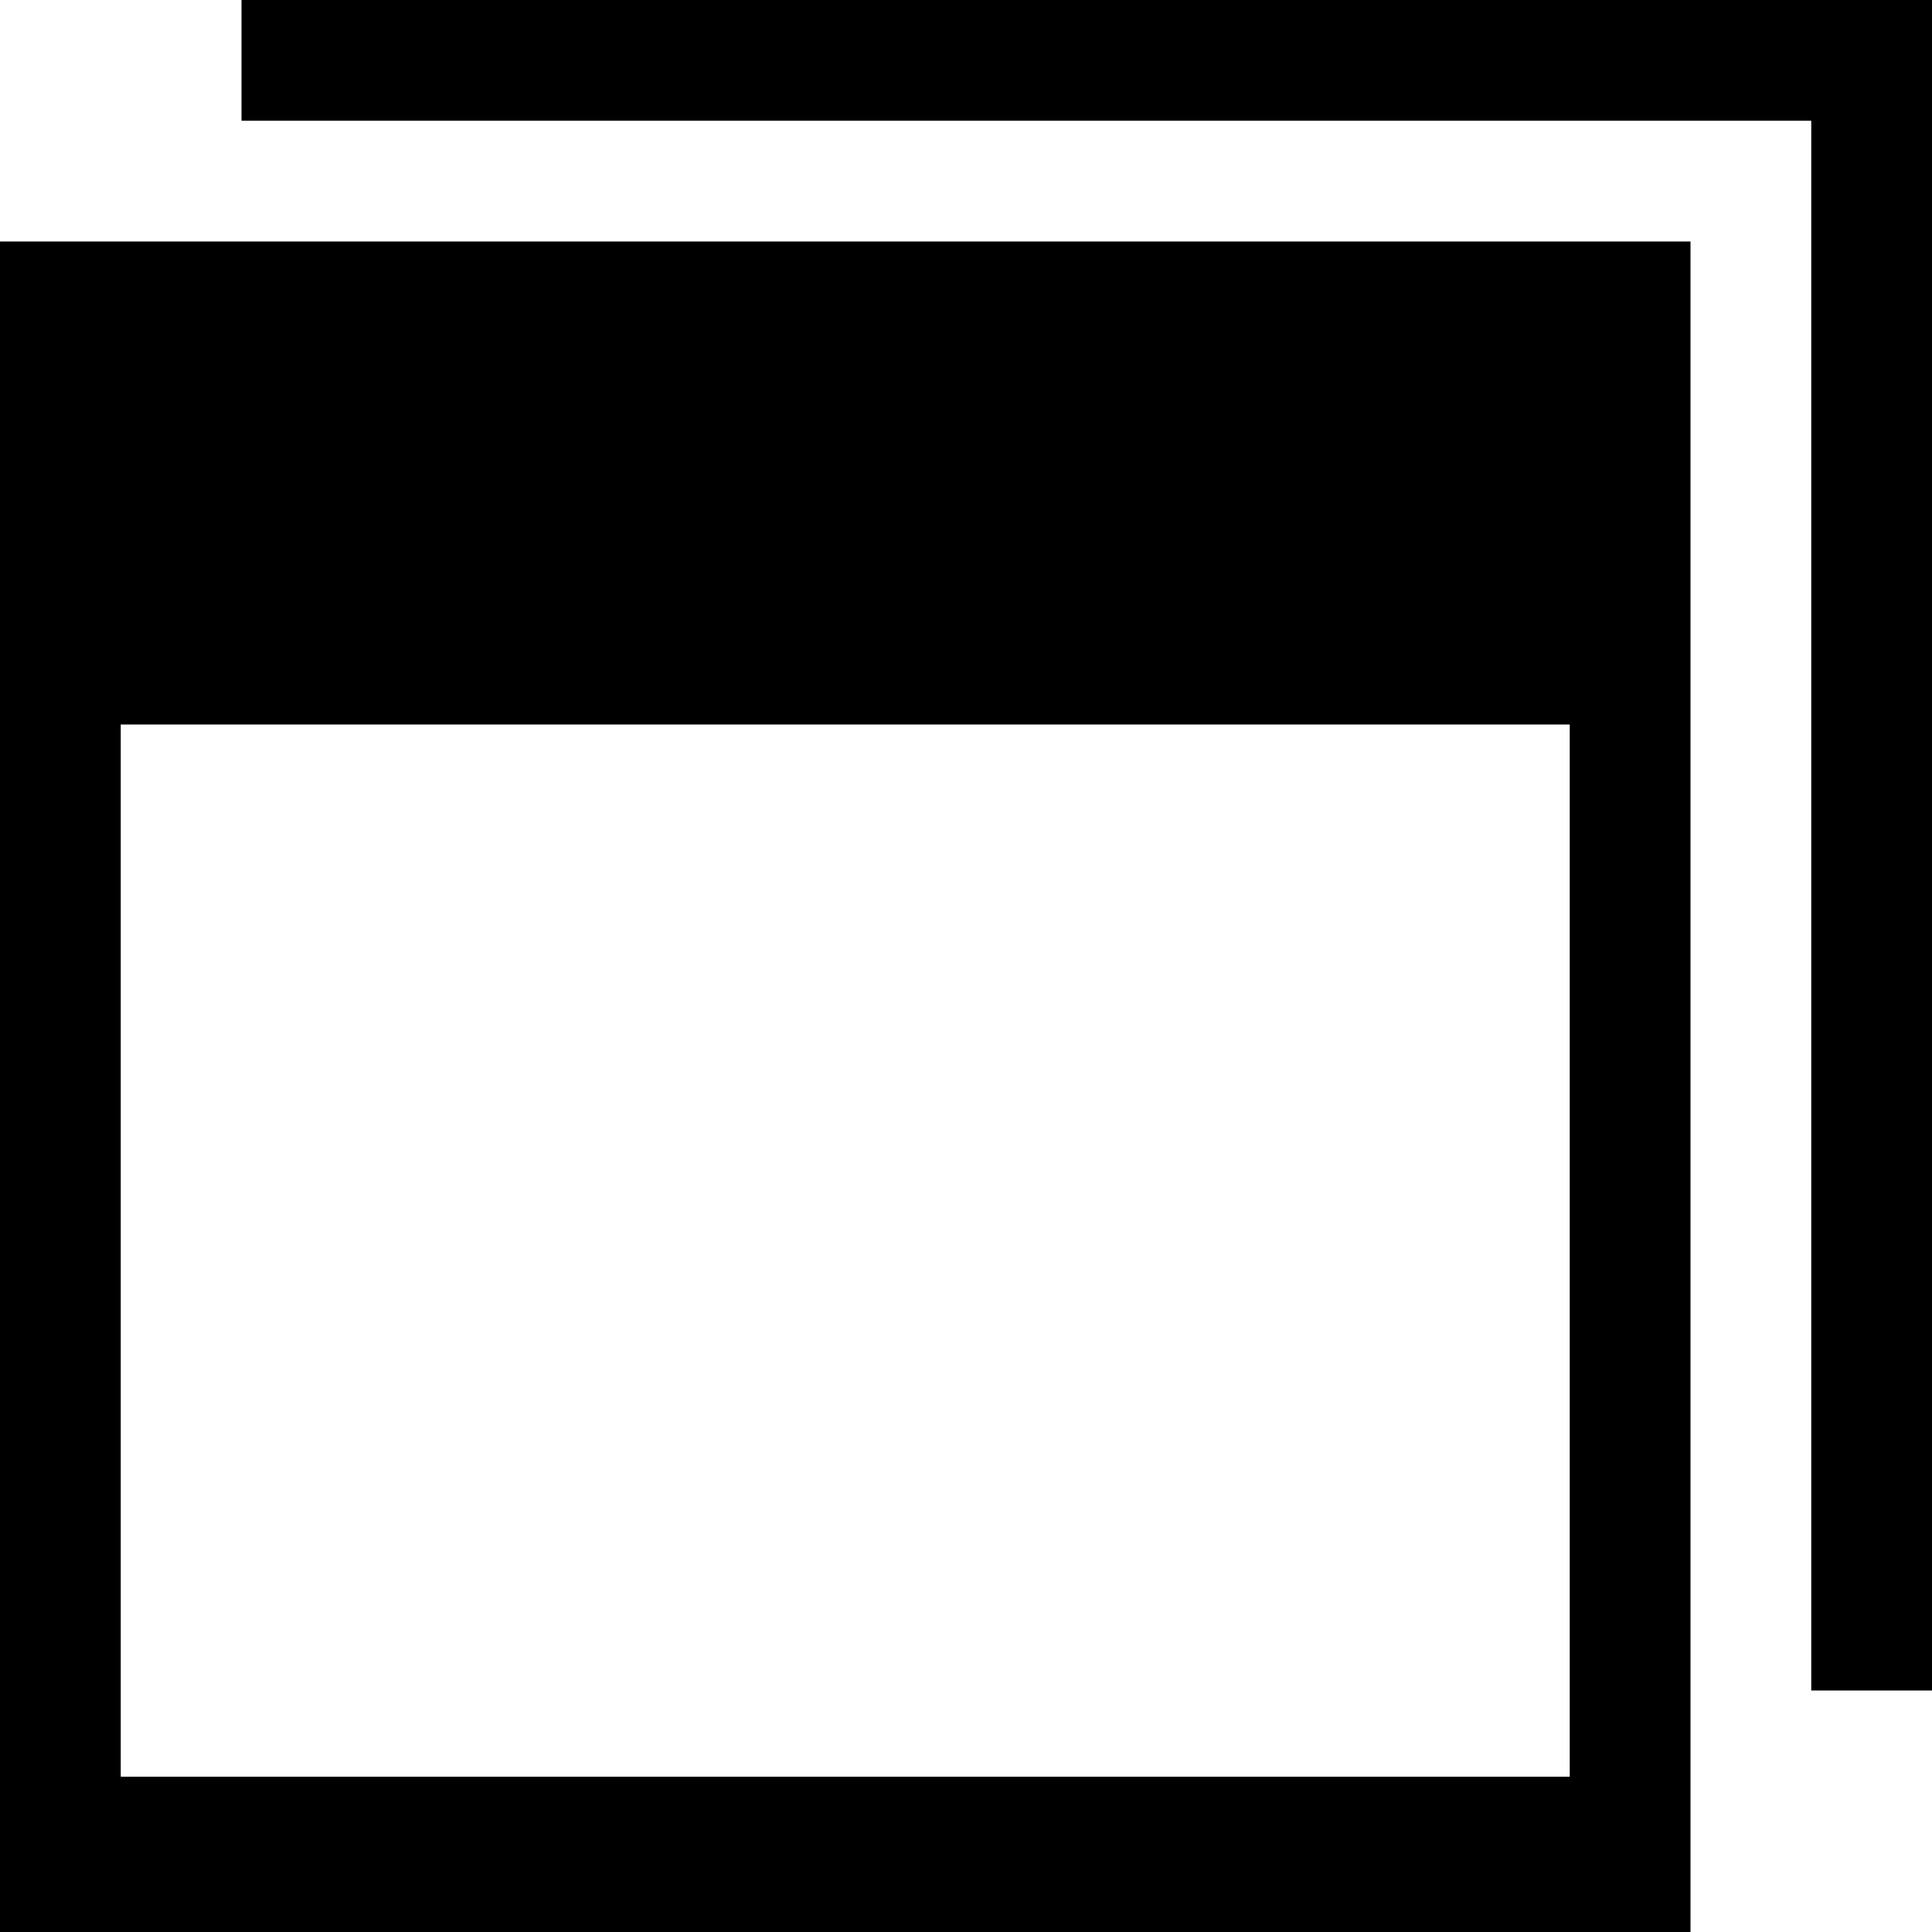
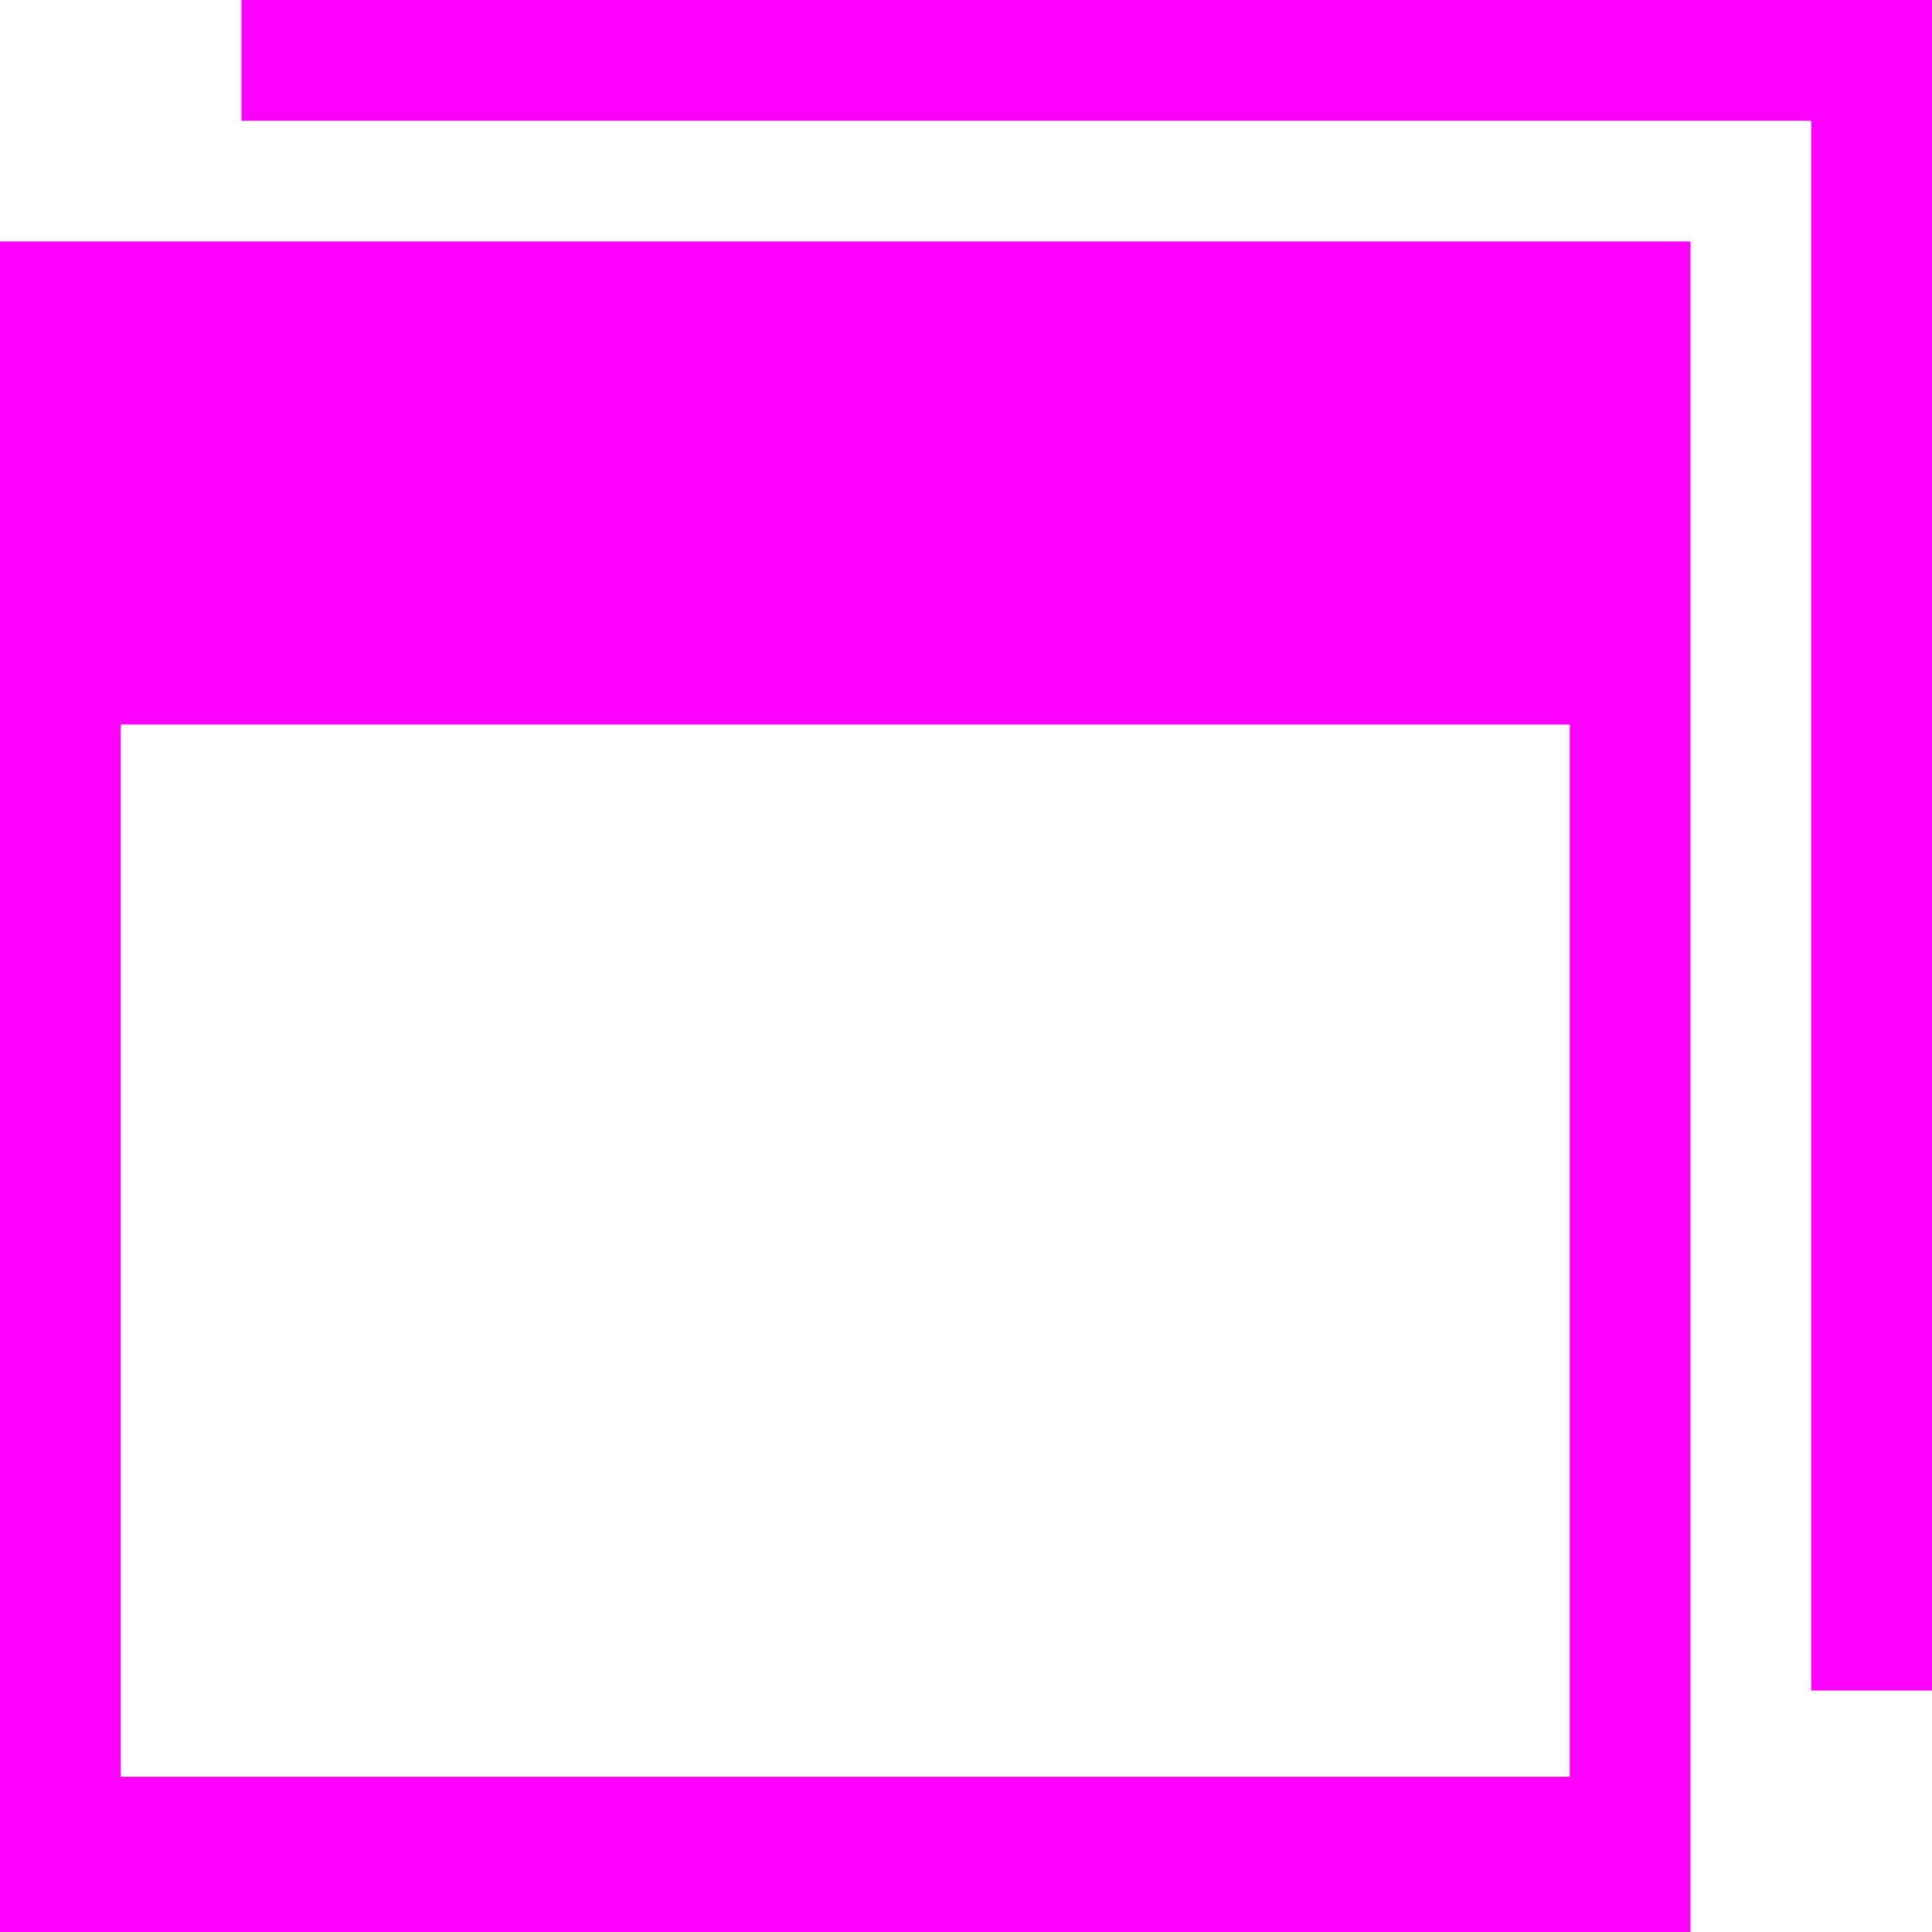
<svg xmlns="http://www.w3.org/2000/svg" width="16" height="16" viewBox="0 0 16 16">
-   <path fill="#000000" d="M16,1 L16,0 L2,0 L2,1 L15,1 L15,14 L16,14 L16,1 Z M0,2 L14,2 L14,16 L0,16 L0,2 Z M1,6 L1,14.714 L13,14.714 L13,6 L1,6 Z" />
+   <path fill="#FF00FF" d="M16,1 L16,0 L2,0 L2,1 L15,1 L15,14 L16,14 L16,1 Z M0,2 L14,2 L14,16 L0,16 L0,2 Z M1,6 L1,14.714 L13,14.714 L13,6 L1,6 Z" />
</svg>
